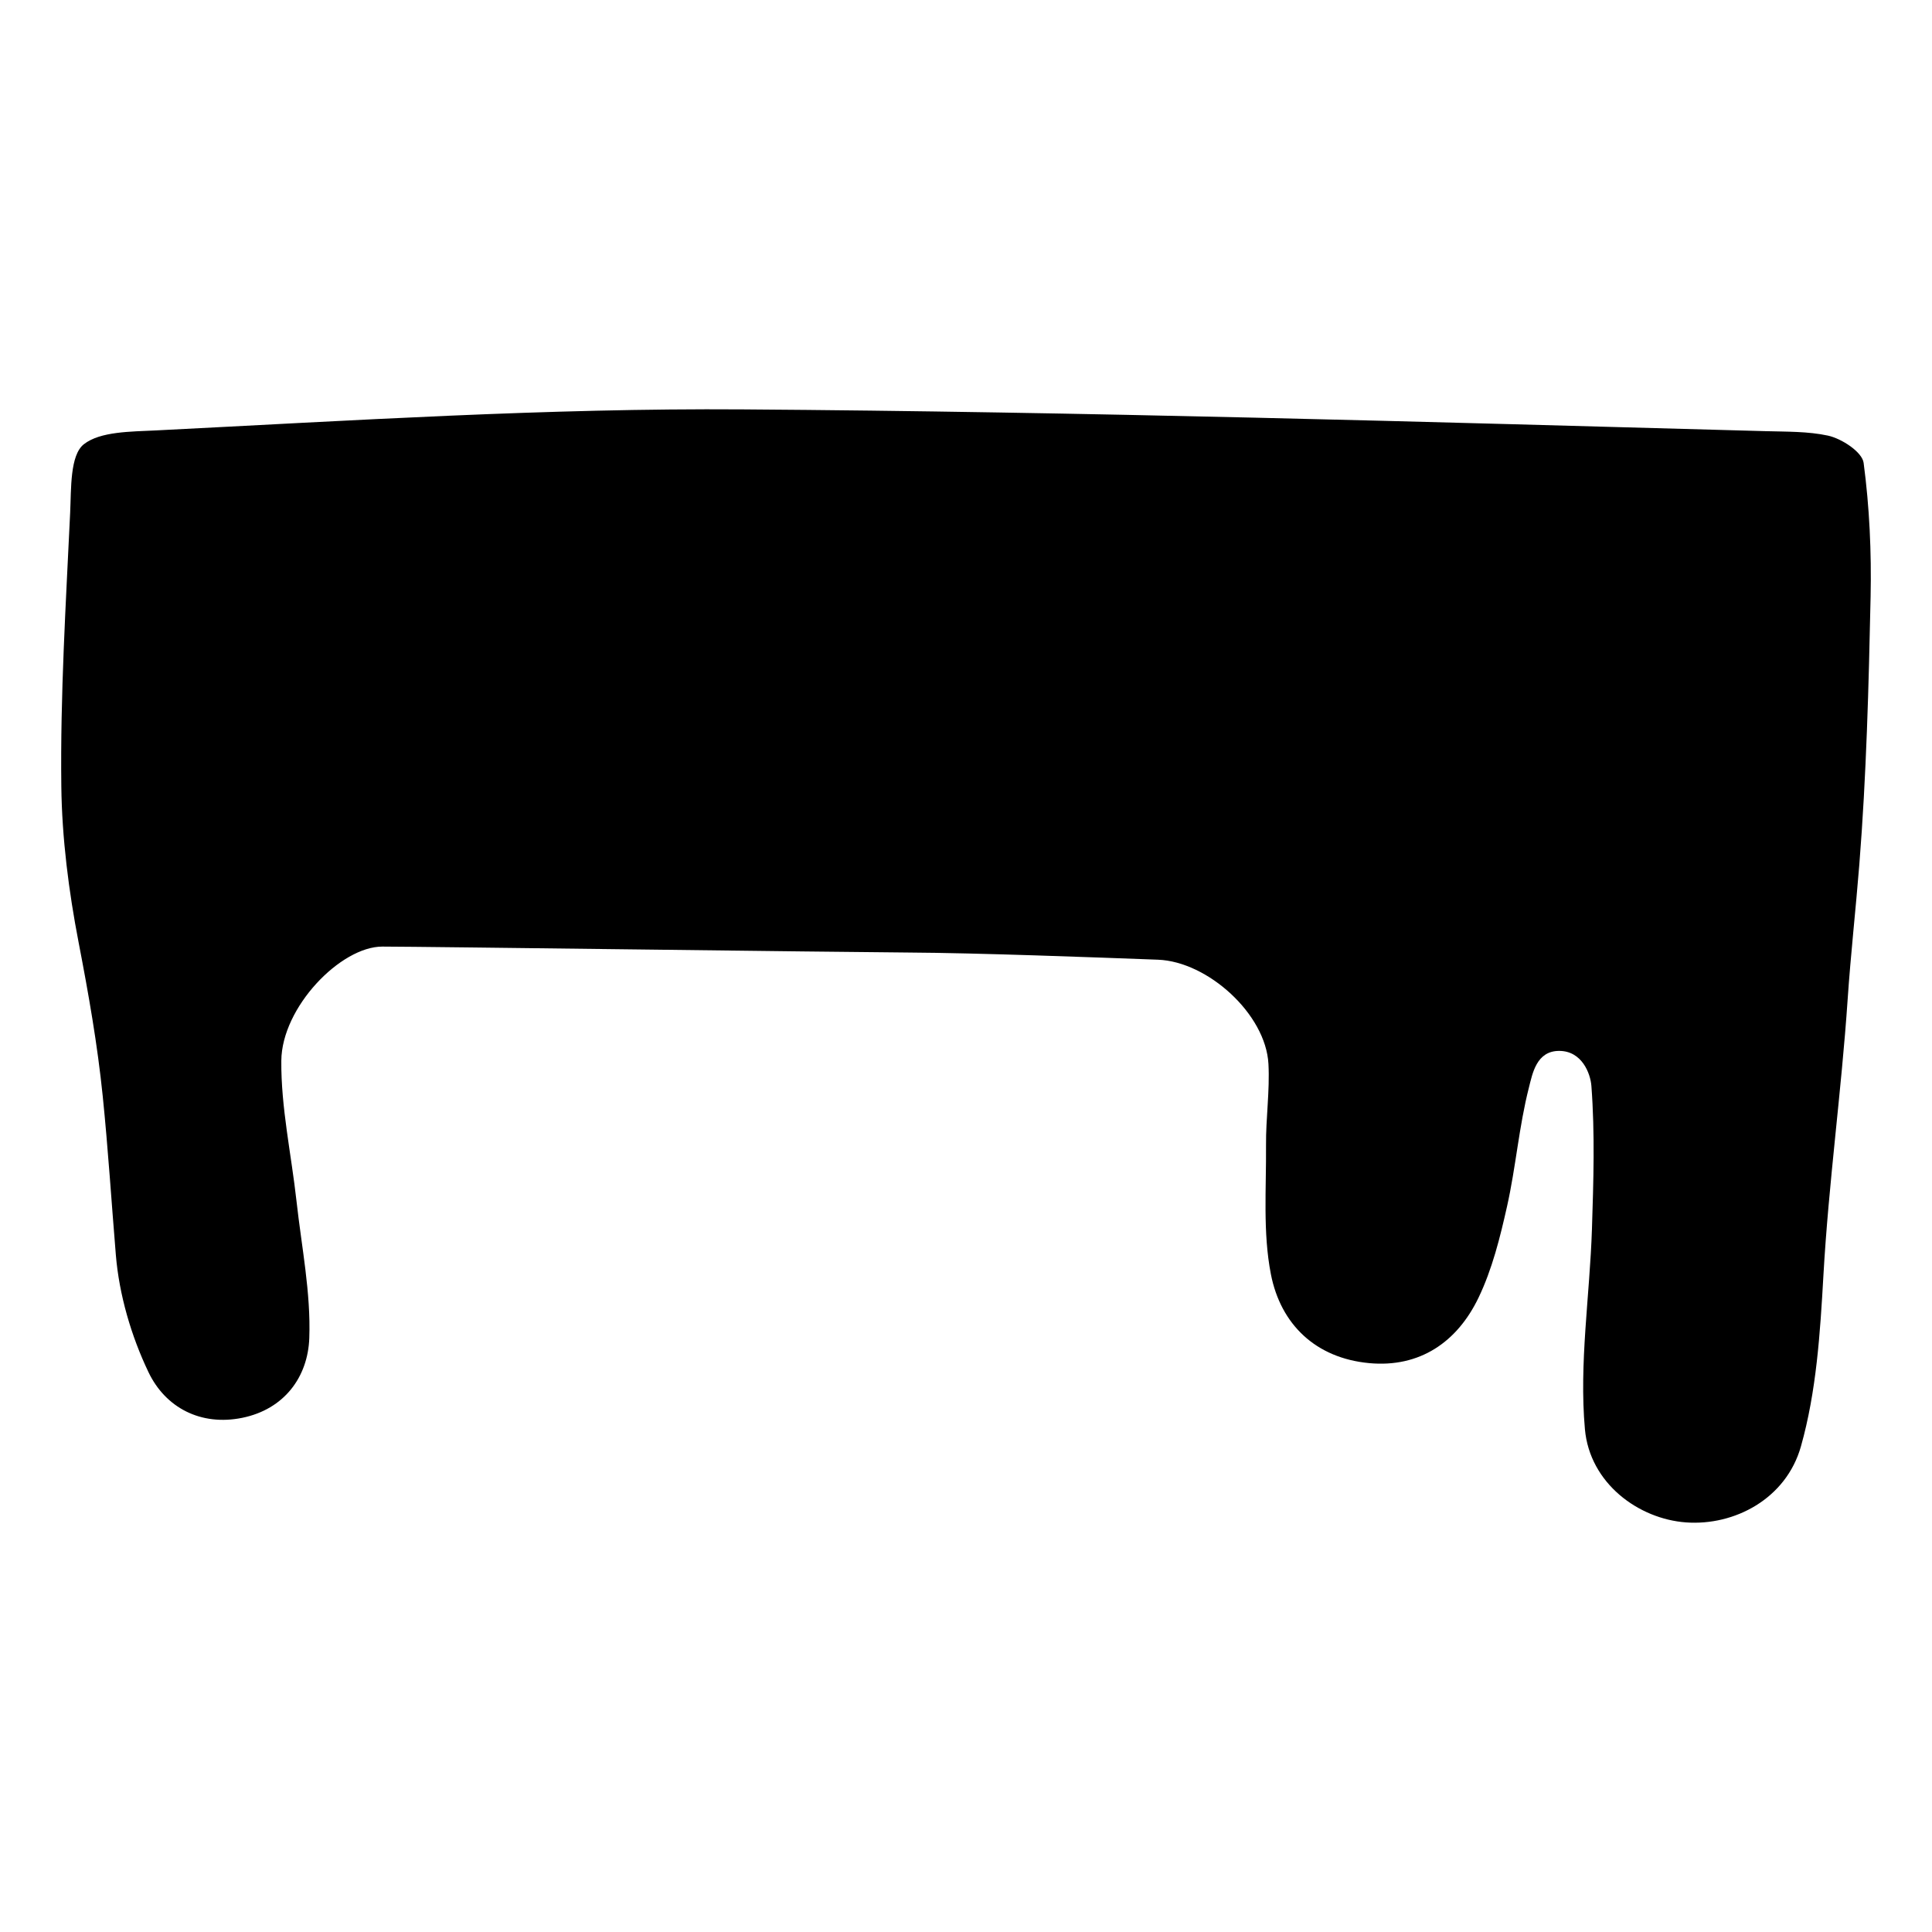
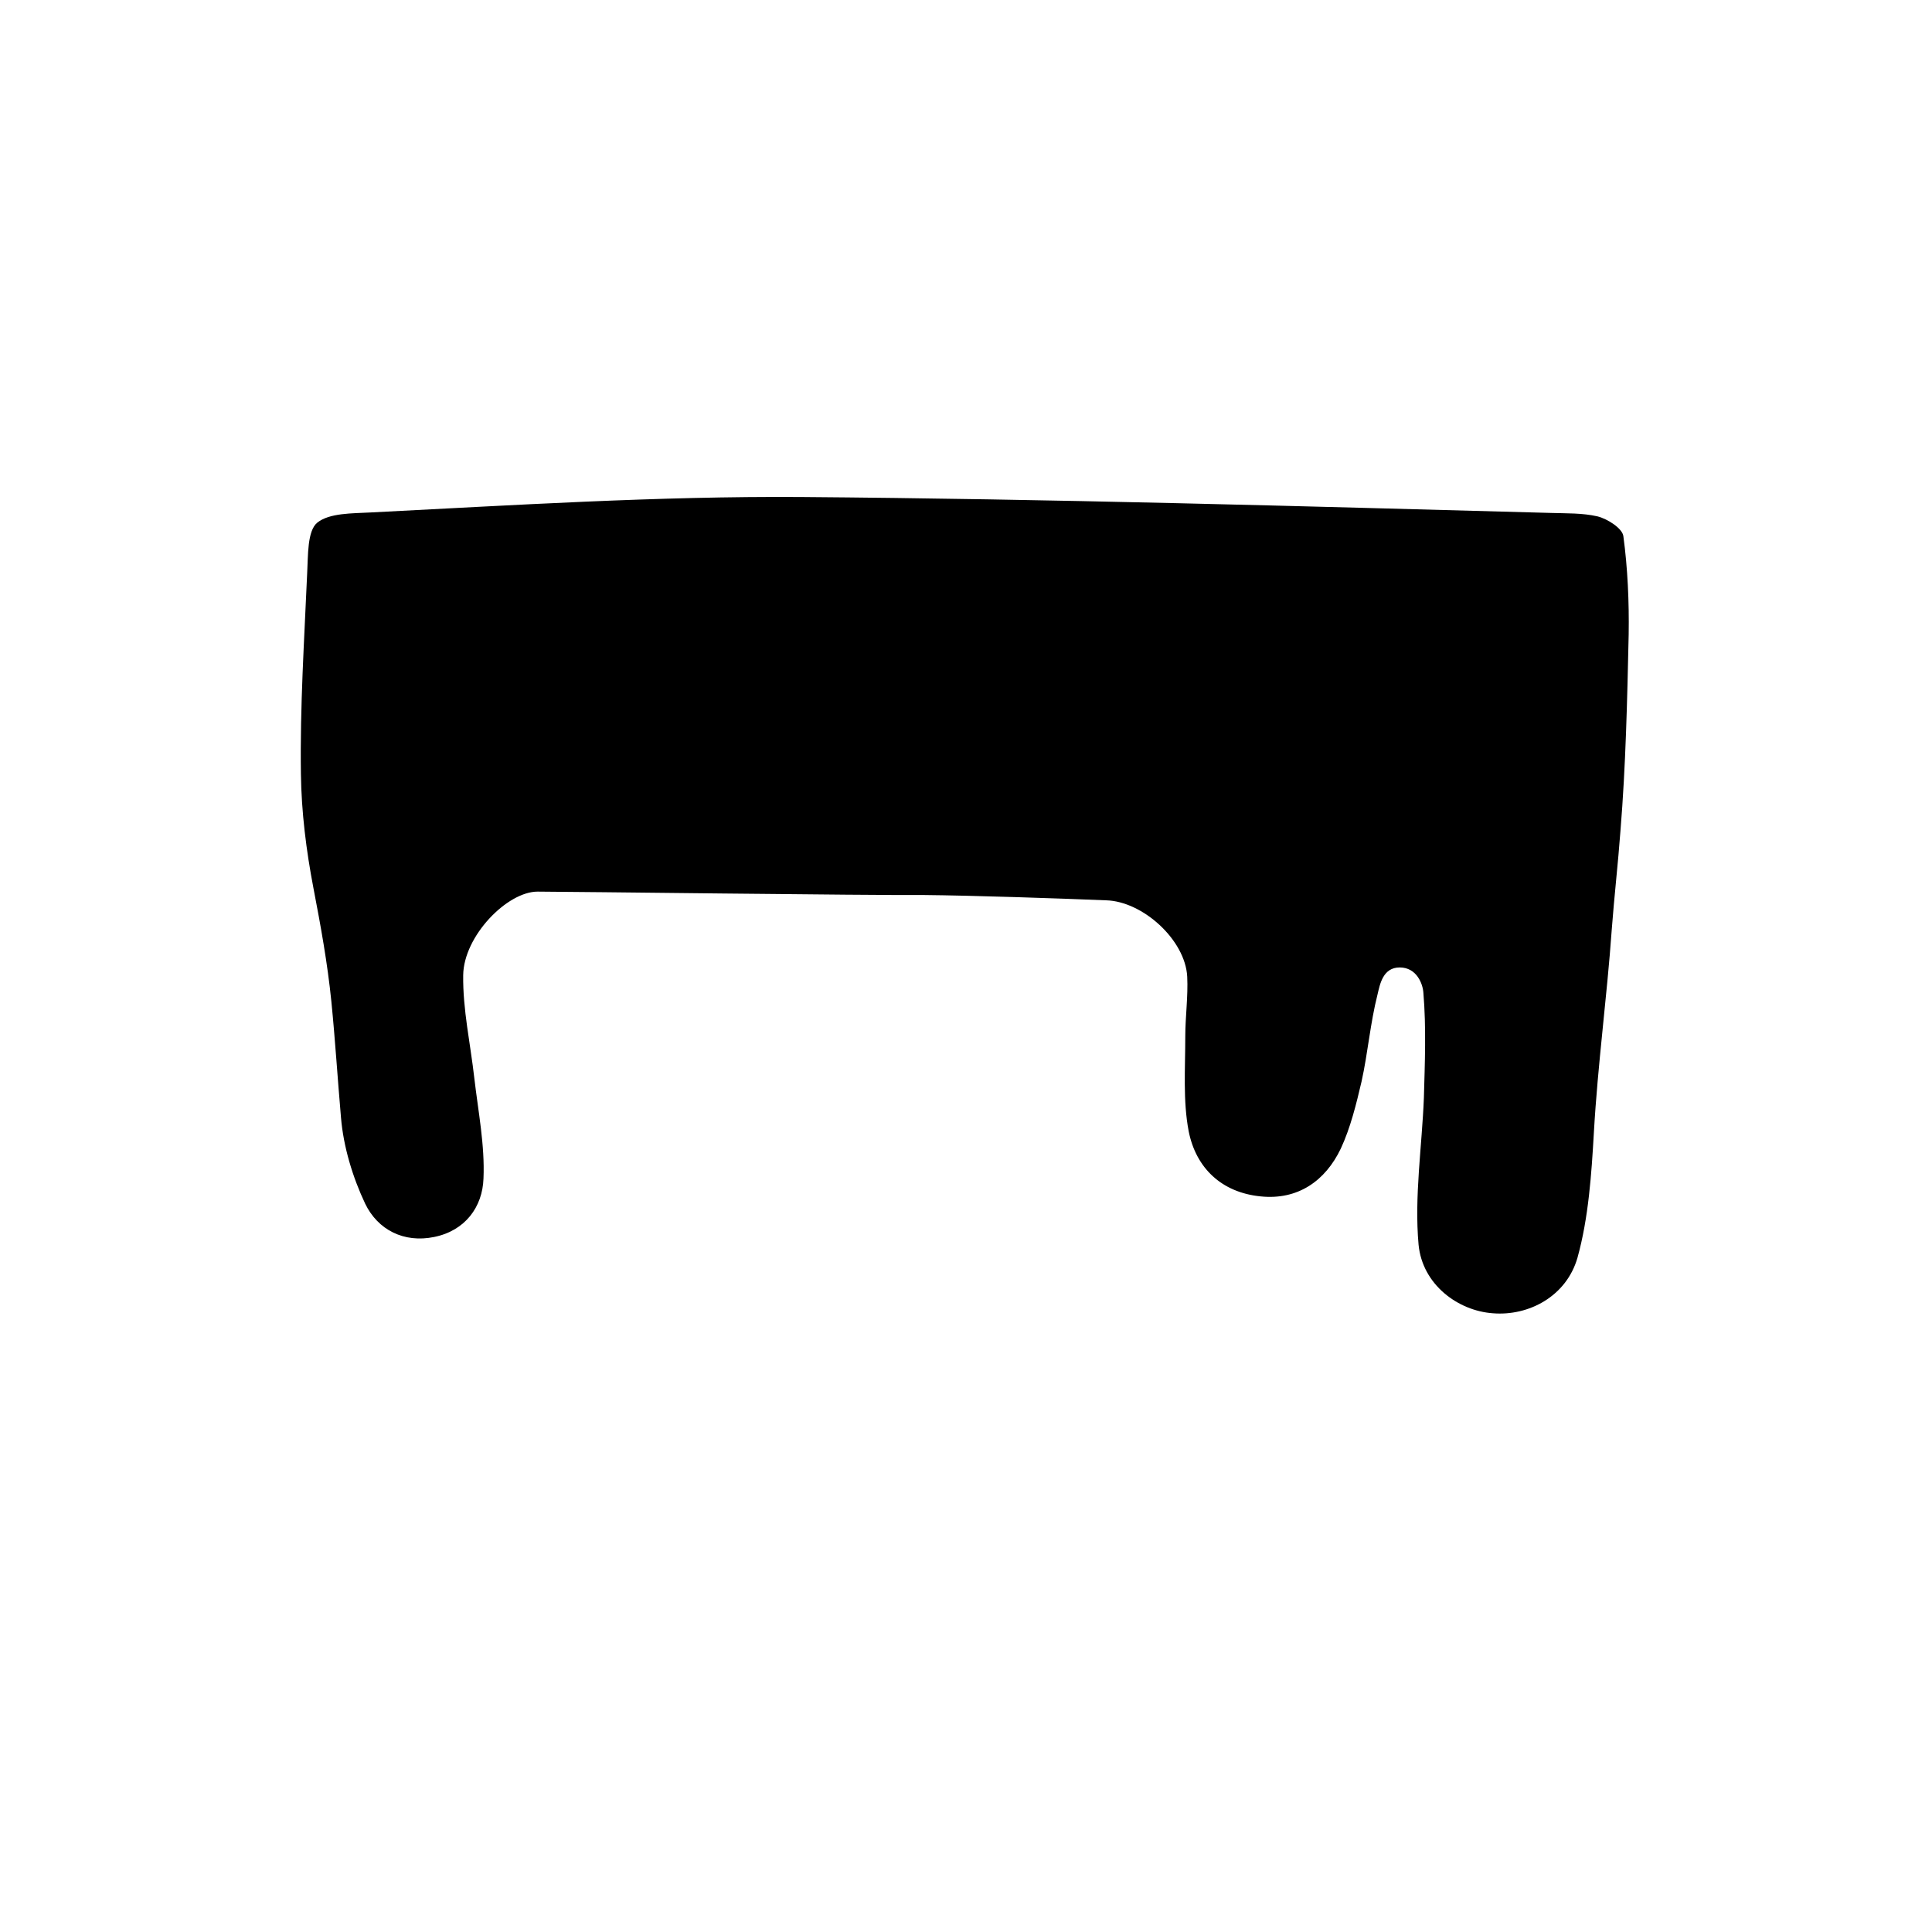
- <svg xmlns="http://www.w3.org/2000/svg" viewBox="0 0 533.333 533.333" height="533.333" width="533.333" xml:space="preserve" id="svg2" version="1.1">
-   <defs id="defs6">
-     <clipPath id="clipPath18" clipPathUnits="userSpaceOnUse">
-       <path id="path16" d="M 0,400 H 400 V 0 H 0 Z" />
-     </clipPath>
-   </defs>
-   <g transform="matrix(1.333333,0,0,-1.333333,0,533.3333)" id="g10">
-     <g id="g12">
-       <g clip-path="url(#clipPath18)" id="g14">
-         <g transform="translate(79.165,204.019)" id="g20">
-           <path id="path22" style="fill:#000000;fill-opacity:1;fill-rule:nonzero;stroke:none" d="m 0,0 c -8.636,0.008 -20.827,-12.551 -20.921,-23.634 -0.081,-9.671 2.069,-19.356 3.142,-29.044 1.046,-9.454 2.985,-18.957 2.649,-28.37 -0.29,-8.105 -5.219,-14.747 -13.872,-16.514 -8.559,-1.747 -15.894,2.077 -19.416,9.44 -3.588,7.502 -6.078,16.028 -6.763,24.294 -0.906,10.938 -1.599,21.933 -2.711,32.825 -1.099,10.766 -2.939,21.198 -5.006,31.913 -2.041,10.575 -3.44,21.547 -3.571,32.24 -0.231,18.896 0.943,37.817 1.83,56.713 0.231,4.922 -0.057,11.871 2.836,14.144 3.394,2.666 9.749,2.601 14.966,2.863 40.395,2.032 81.05,4.631 121.431,4.351 70.587,-0.491 141.204,-2.572 211.782,-4.507 4.33,-0.119 8.785,-0.032 12.906,-0.919 2.848,-0.614 7.097,-3.391 7.396,-5.644 1.215,-9.146 1.639,-18.473 1.445,-27.713 -0.391,-18.502 -0.87,-37.031 -2.336,-55.467 -0.731,-9.2 -1.79,-18.653 -2.412,-27.846 -1.297,-19.186 -3.934,-37.976 -5.02,-57.183 -0.671,-11.892 -1.447,-24.083 -4.661,-35.438 -3.07,-10.847 -13.771,-16.446 -23.78,-15.721 -9.829,0.711 -19.935,8.089 -20.939,19.3 -1.224,13.663 1.009,27.615 1.456,41.452 0.318,9.873 0.631,19.798 -0.115,29.62 -0.195,2.57 -1.956,7.249 -6.674,7.249 -4.719,0 -5.531,-4.726 -6.267,-7.608 -2.054,-8.044 -2.698,-16.437 -4.517,-24.555 -1.444,-6.449 -3.076,-13.041 -5.918,-18.949 -4.406,-9.158 -12.158,-14.518 -22.661,-13.528 -11.028,1.04 -18.292,7.999 -20.323,18.418 -1.683,8.631 -0.933,17.761 -1.005,26.671 -0.046,5.616 0.797,11.258 0.502,16.85 -0.546,10.332 -12.58,21.199 -22.877,21.582 -13.33,0.495 -37.31,1.402 -51.757,1.486 C 94.372,-1.143 8.635,-0.007 0,0" />
-         </g>
-       </g>
-     </g>
-   </g>
+ <svg xmlns="http://www.w3.org/2000/svg" version="1.1" id="Layer_1" x="0px" y="0px" viewBox="0 0 400 400" style="enable-background:new 0 0 400 400;" xml:space="preserve">
+   <path d="M111.3,184.6c-6.3,0-15.3,9.2-15.4,17.3c-0.1,7.1,1.5,14.2,2.3,21.3c0.8,6.9,2.2,13.9,1.9,20.8c-0.2,5.9-3.8,10.8-10.2,12.1  c-6.3,1.3-11.7-1.5-14.3-6.9c-2.6-5.5-4.5-11.8-5-17.8c-0.7-8-1.2-16.1-2-24.1c-0.8-7.9-2.2-15.6-3.7-23.4  c-1.5-7.8-2.5-15.8-2.6-23.7c-0.2-13.9,0.7-27.8,1.3-41.6c0.2-3.6,0-8.7,2.1-10.4c2.5-2,7.2-1.9,11-2.1c29.6-1.5,59.5-3.4,89.1-3.2  c51.8,0.4,103.6,1.9,155.4,3.3c3.2,0.1,6.4,0,9.5,0.7c2.1,0.5,5.2,2.5,5.4,4.1c0.9,6.7,1.2,13.6,1.1,20.3  c-0.3,13.6-0.6,27.2-1.7,40.7c-0.5,6.8-1.3,13.7-1.8,20.4c-1,14.1-2.9,27.9-3.7,42c-0.5,8.7-1.1,17.7-3.4,26  c-2.3,8-10.1,12.1-17.5,11.5c-7.2-0.5-14.6-5.9-15.4-14.2c-0.9-10,0.7-20.3,1.1-30.4c0.2-7.2,0.5-14.5-0.1-21.7  c-0.1-1.9-1.4-5.3-4.9-5.3s-4.1,3.5-4.6,5.6c-1.5,5.9-2,12.1-3.3,18c-1.1,4.7-2.3,9.6-4.3,13.9c-3.2,6.7-8.9,10.7-16.6,9.9  c-8.1-0.8-13.4-5.9-14.9-13.5c-1.2-6.3-0.7-13-0.7-19.6c0-4.1,0.6-8.3,0.4-12.4c-0.4-7.6-9.2-15.6-16.8-15.8c-9.8-0.4-27.4-1-38-1.1  C180.6,185.4,117.6,184.6,111.3,184.6z" />
</svg>
